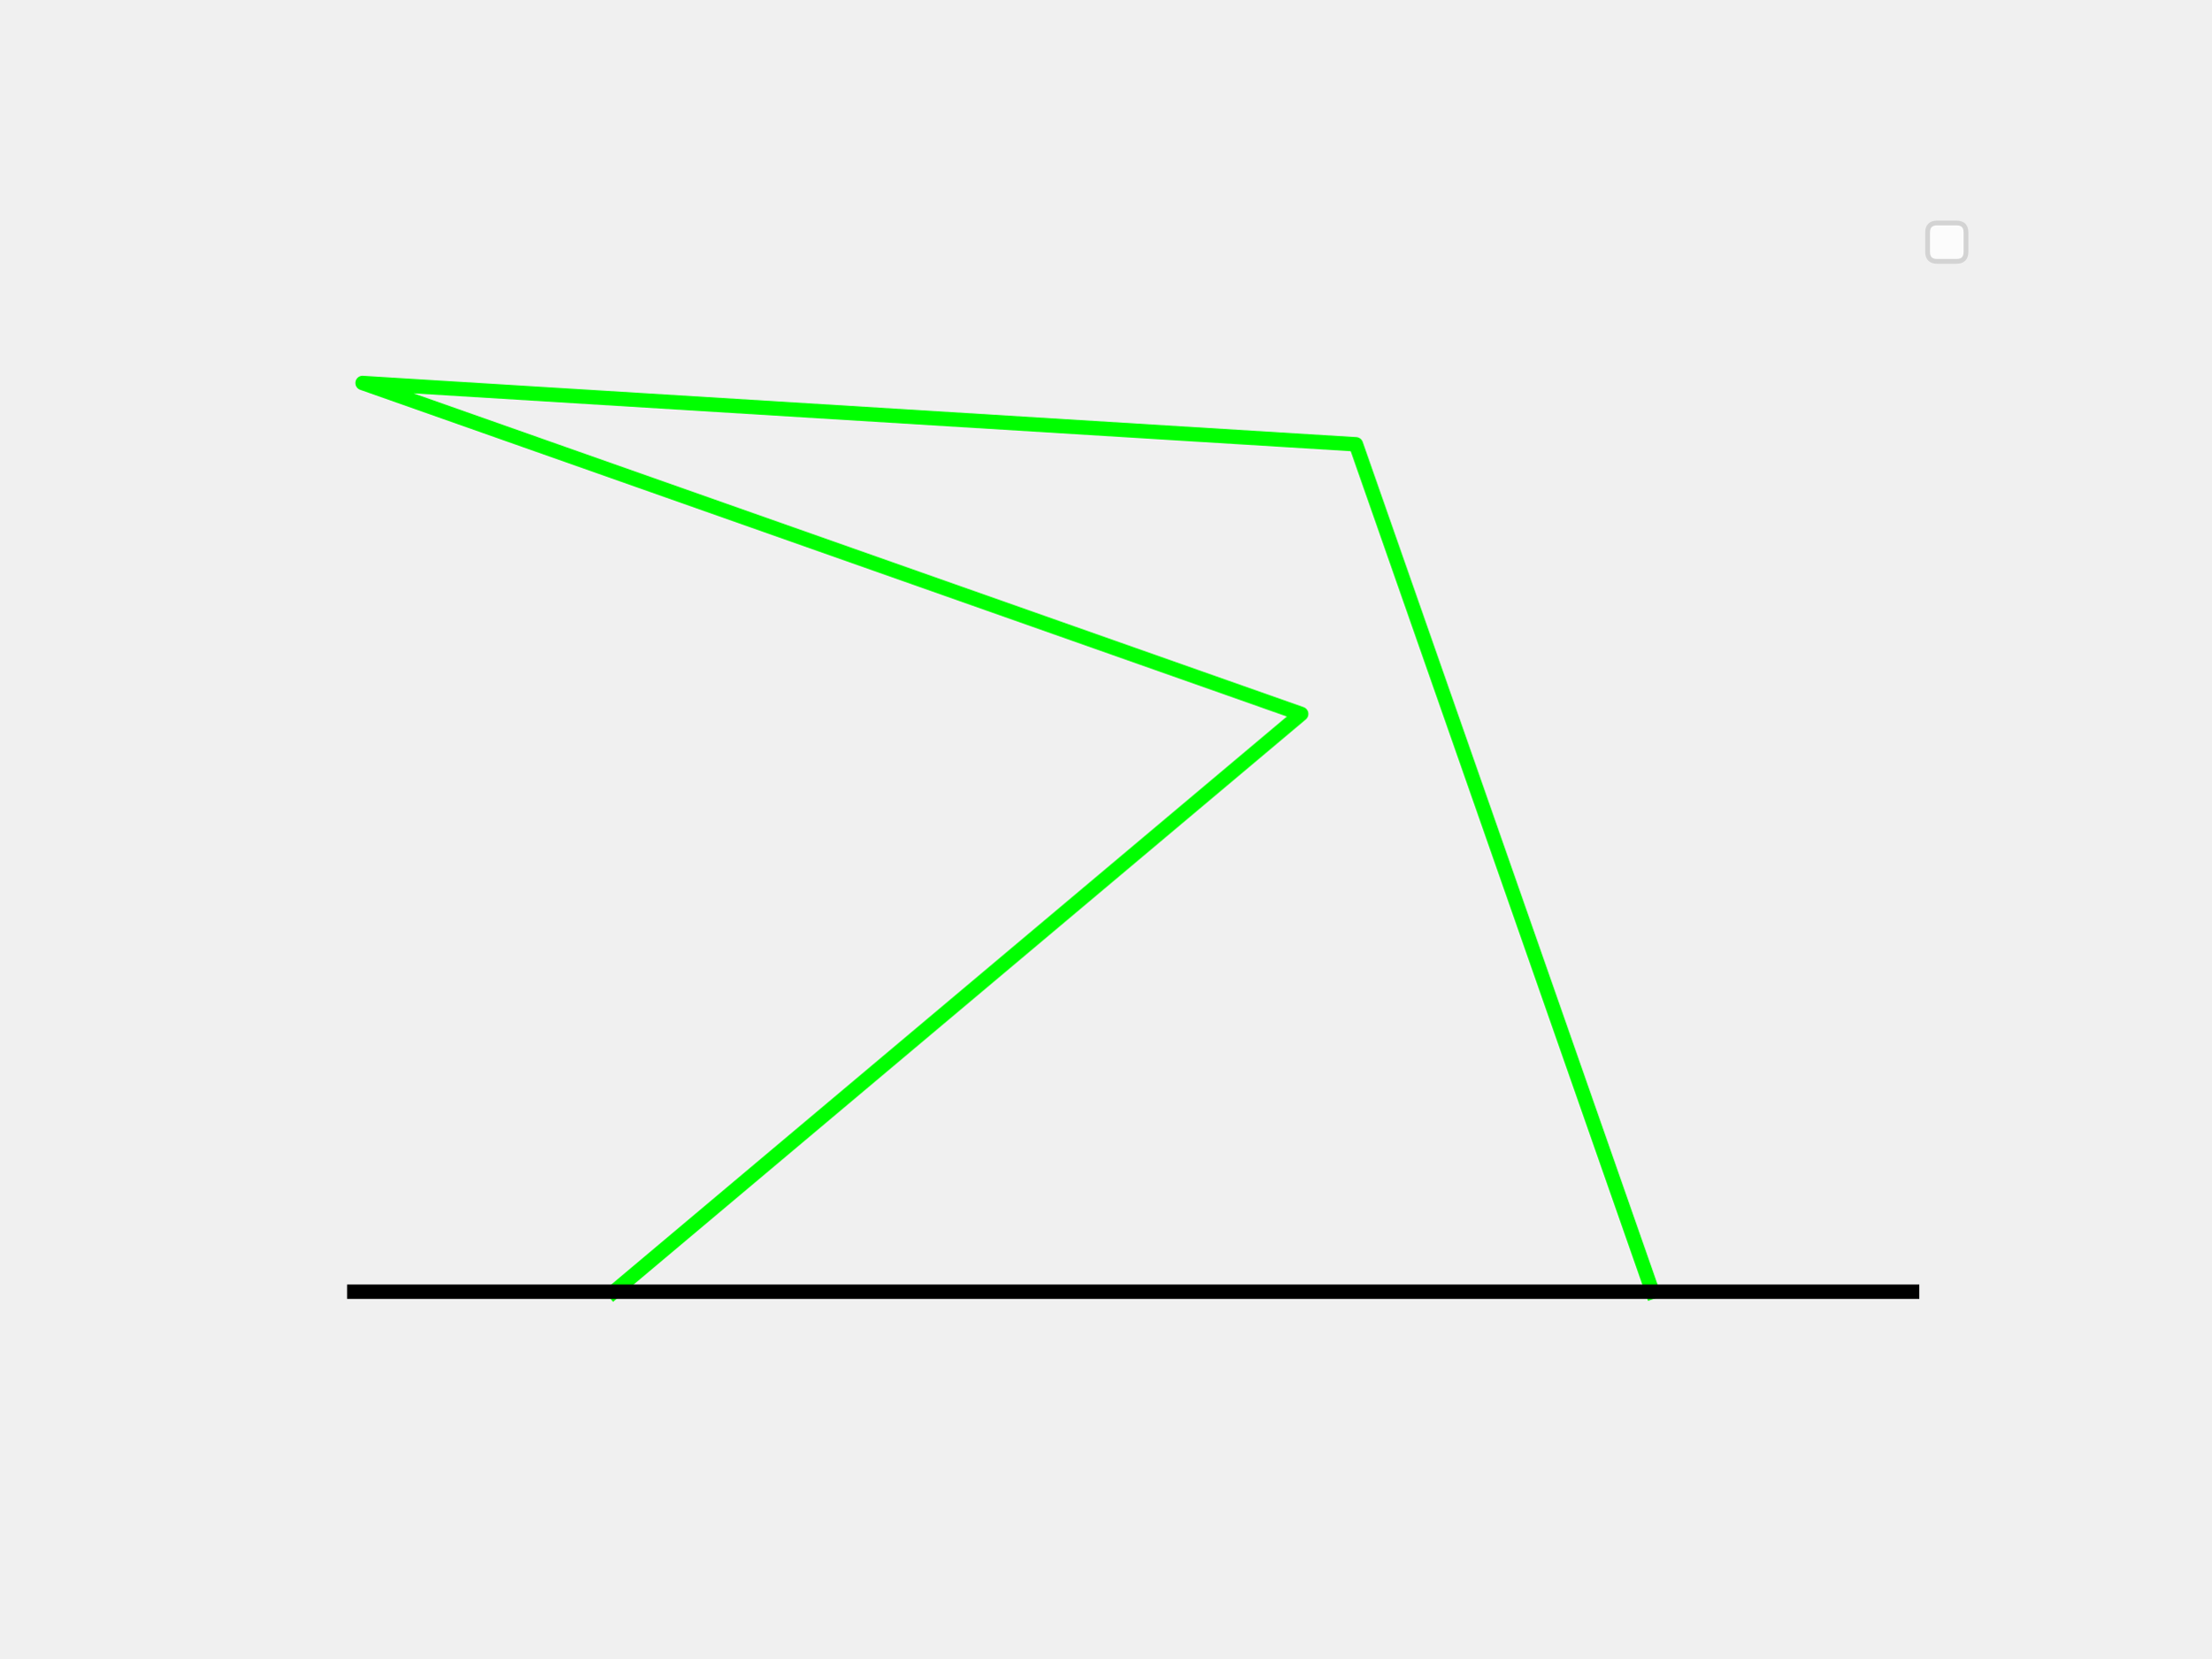
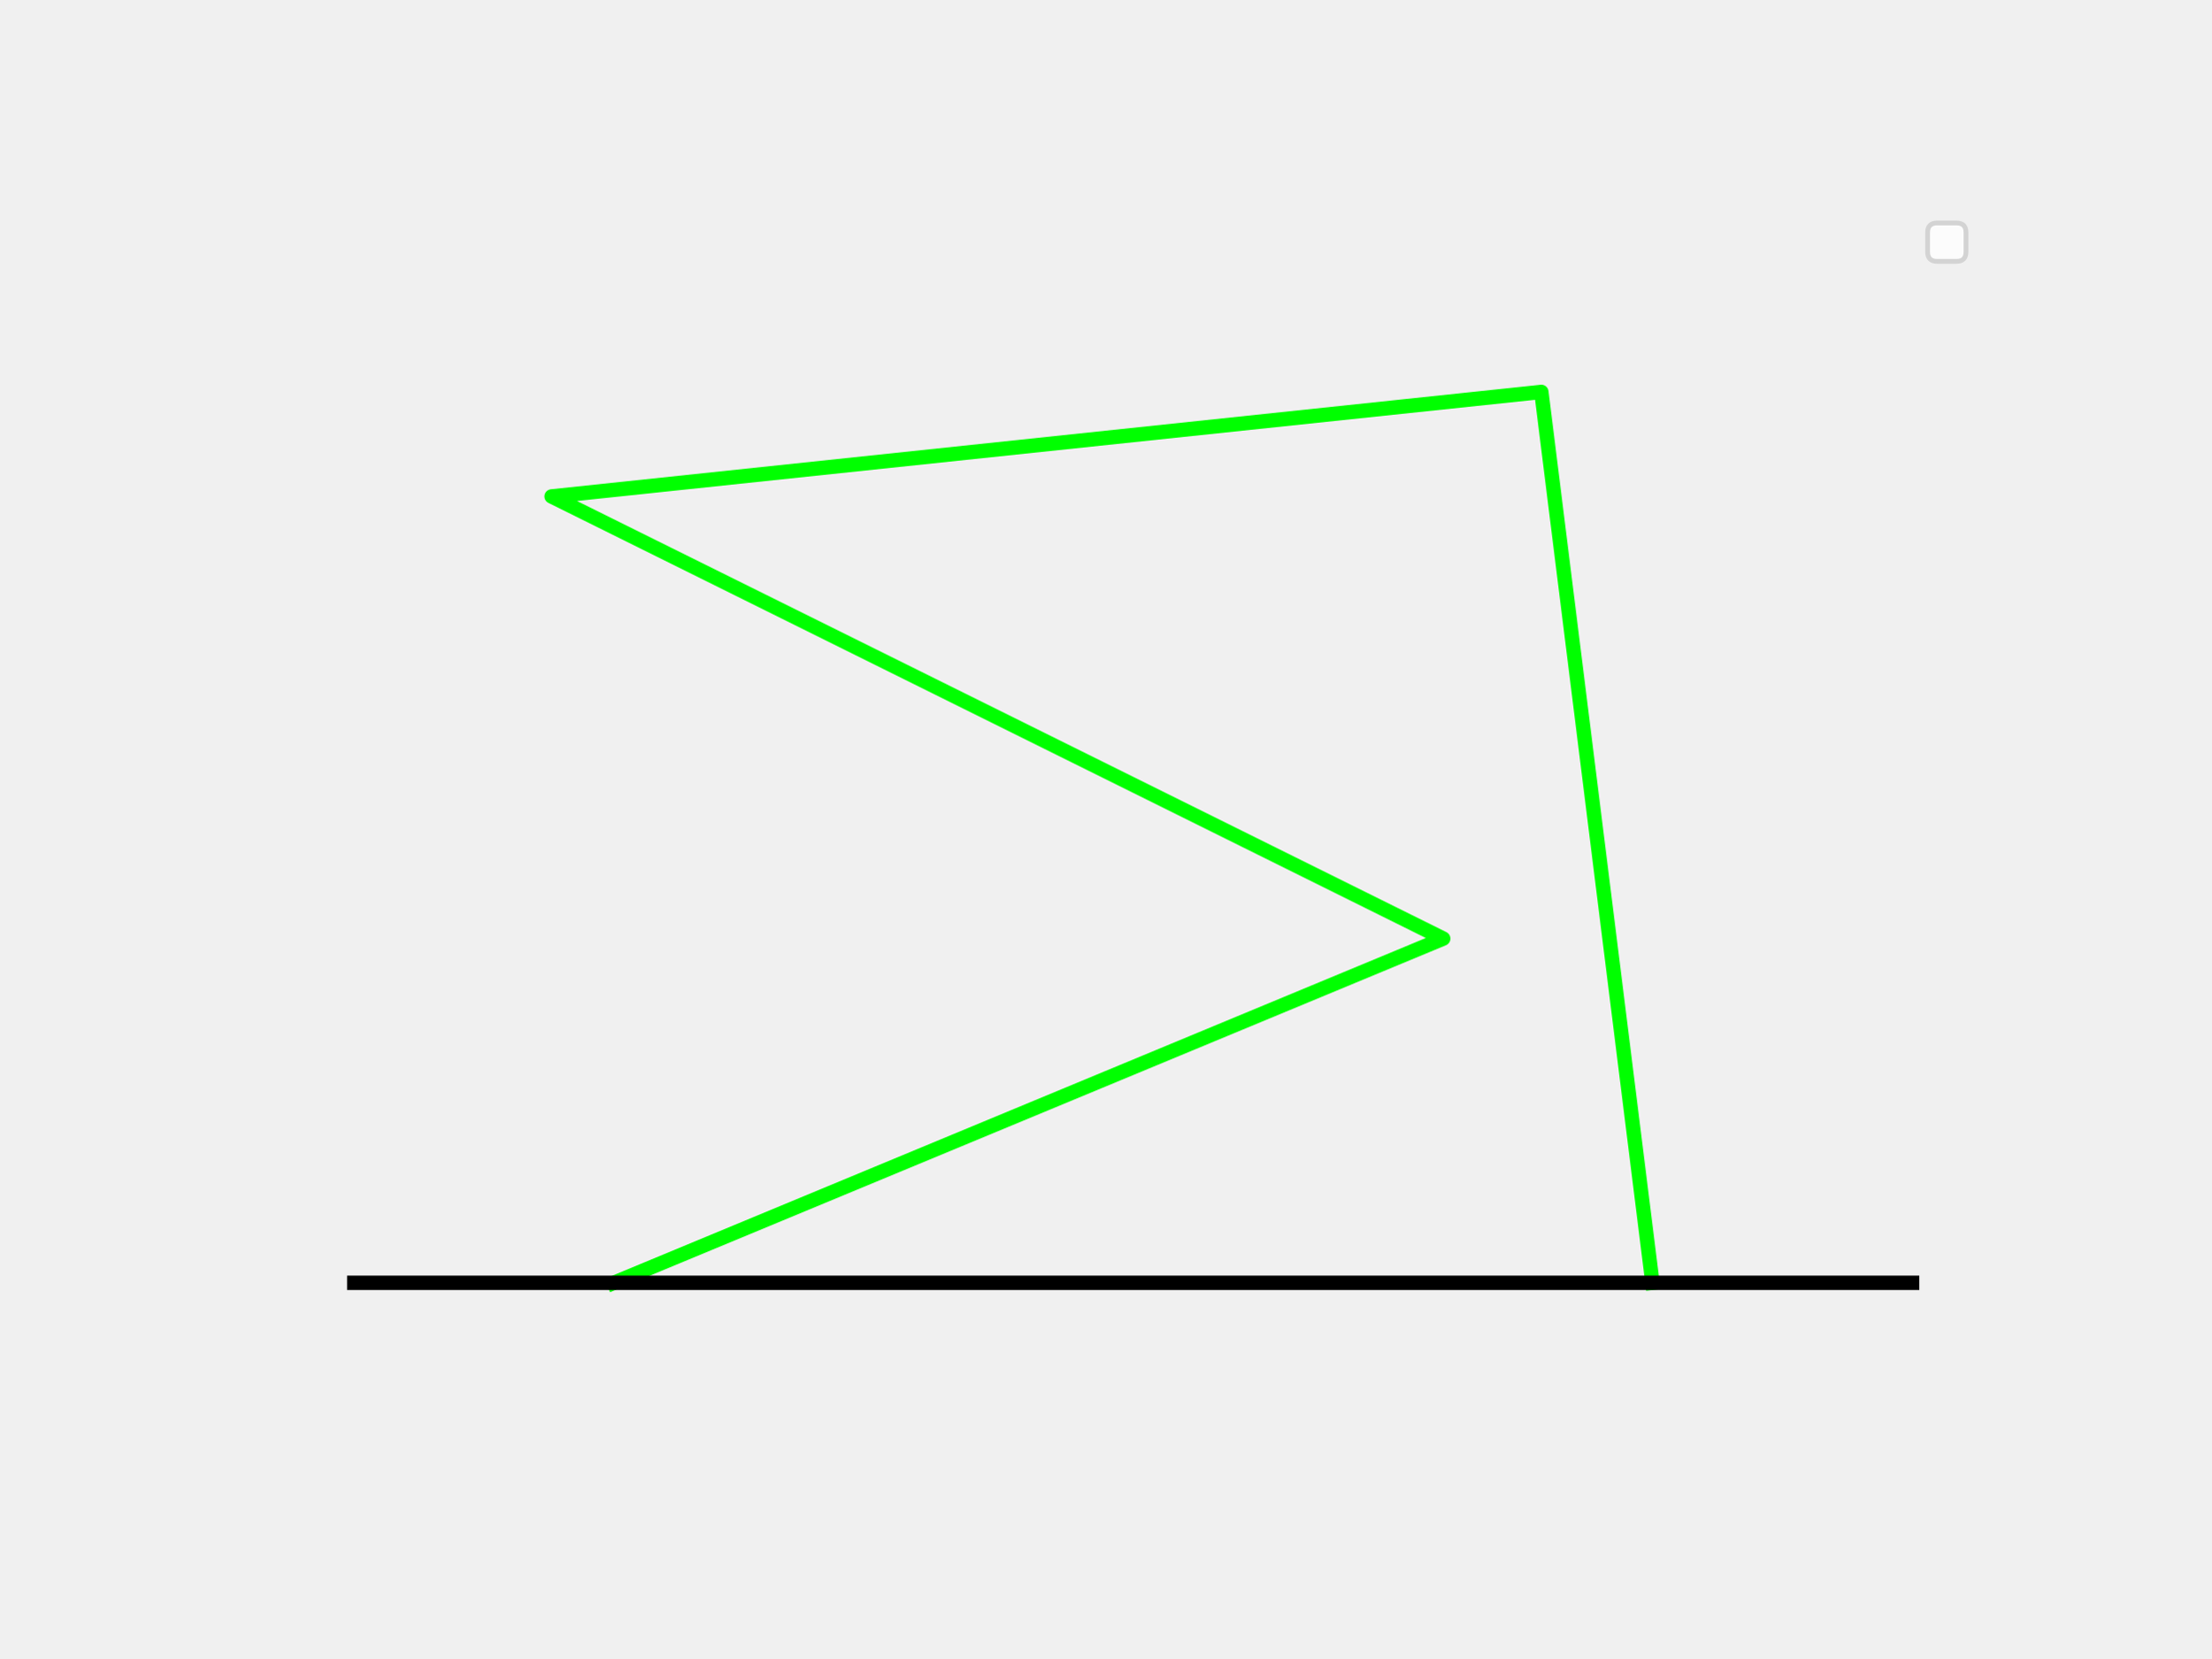
<svg xmlns="http://www.w3.org/2000/svg" height="345.6pt" version="1.1" viewBox="0 0 460.8 345.6" width="460.8pt">
  <defs>
    <style type="text/css">
*{stroke-linecap:butt;stroke-linejoin:round;}
  </style>
  </defs>
  <g id="figure_1">
    <g id="patch_1">
      <path d="M 0 345.6  L 460.8 345.6  L 460.8 0  L 0 0  z " style="fill:none;" />
    </g>
    <g id="axes_1">
      <g id="line2d_1">
-         <path clip-path="url(#p067ee97496)" d="M 127.942 269.232  L 271.167 148.802  L 75.554 79.824  L 282.578 92.604  L 344.378 269.232  " style="fill:none;stroke:#00ff00;stroke-linecap:square;stroke-width:3;" />
+         <path clip-path="url(#pc336efb685)" d="M 127.942 267.373  L 300.77 195.631  L 114.952 103.47  L 321.223 81.683  L 344.378 267.373  " style="fill:none;stroke:#00ff00;stroke-linecap:square;stroke-width:3;" />
      </g>
      <g id="line2d_2">
-         <path clip-path="url(#p067ee97496)" d="M 73.833 269.232  L 398.487 269.232  " style="fill:none;stroke:#000000;stroke-linecap:square;stroke-width:3;" />
+         <path clip-path="url(#pc336efb685)" d="M 73.833 267.373  L 398.487 267.373  " style="fill:none;stroke:#000000;stroke-linecap:square;stroke-width:3;" />
      </g>
      <g id="legend_1">
        <g id="patch_2">
          <path d="M 403.72 54.472  L 407.72 54.472  Q 409.72 54.472 409.72 52.472  L 409.72 48.472  Q 409.72 46.472 407.72 46.472  L 403.72 46.472  Q 401.72 46.472 401.72 48.472  L 401.72 52.472  Q 401.72 54.472 403.72 54.472  z " style="fill:#ffffff;opacity:0.8;stroke:#cccccc;stroke-linejoin:miter;" />
        </g>
      </g>
    </g>
  </g>
  <defs>
-     <clipPath id="p067ee97496">
+     <clipPath id="pc336efb685">
      <rect height="266.112" width="357.12" x="57.6" y="41.472" />
    </clipPath>
  </defs>
</svg>
